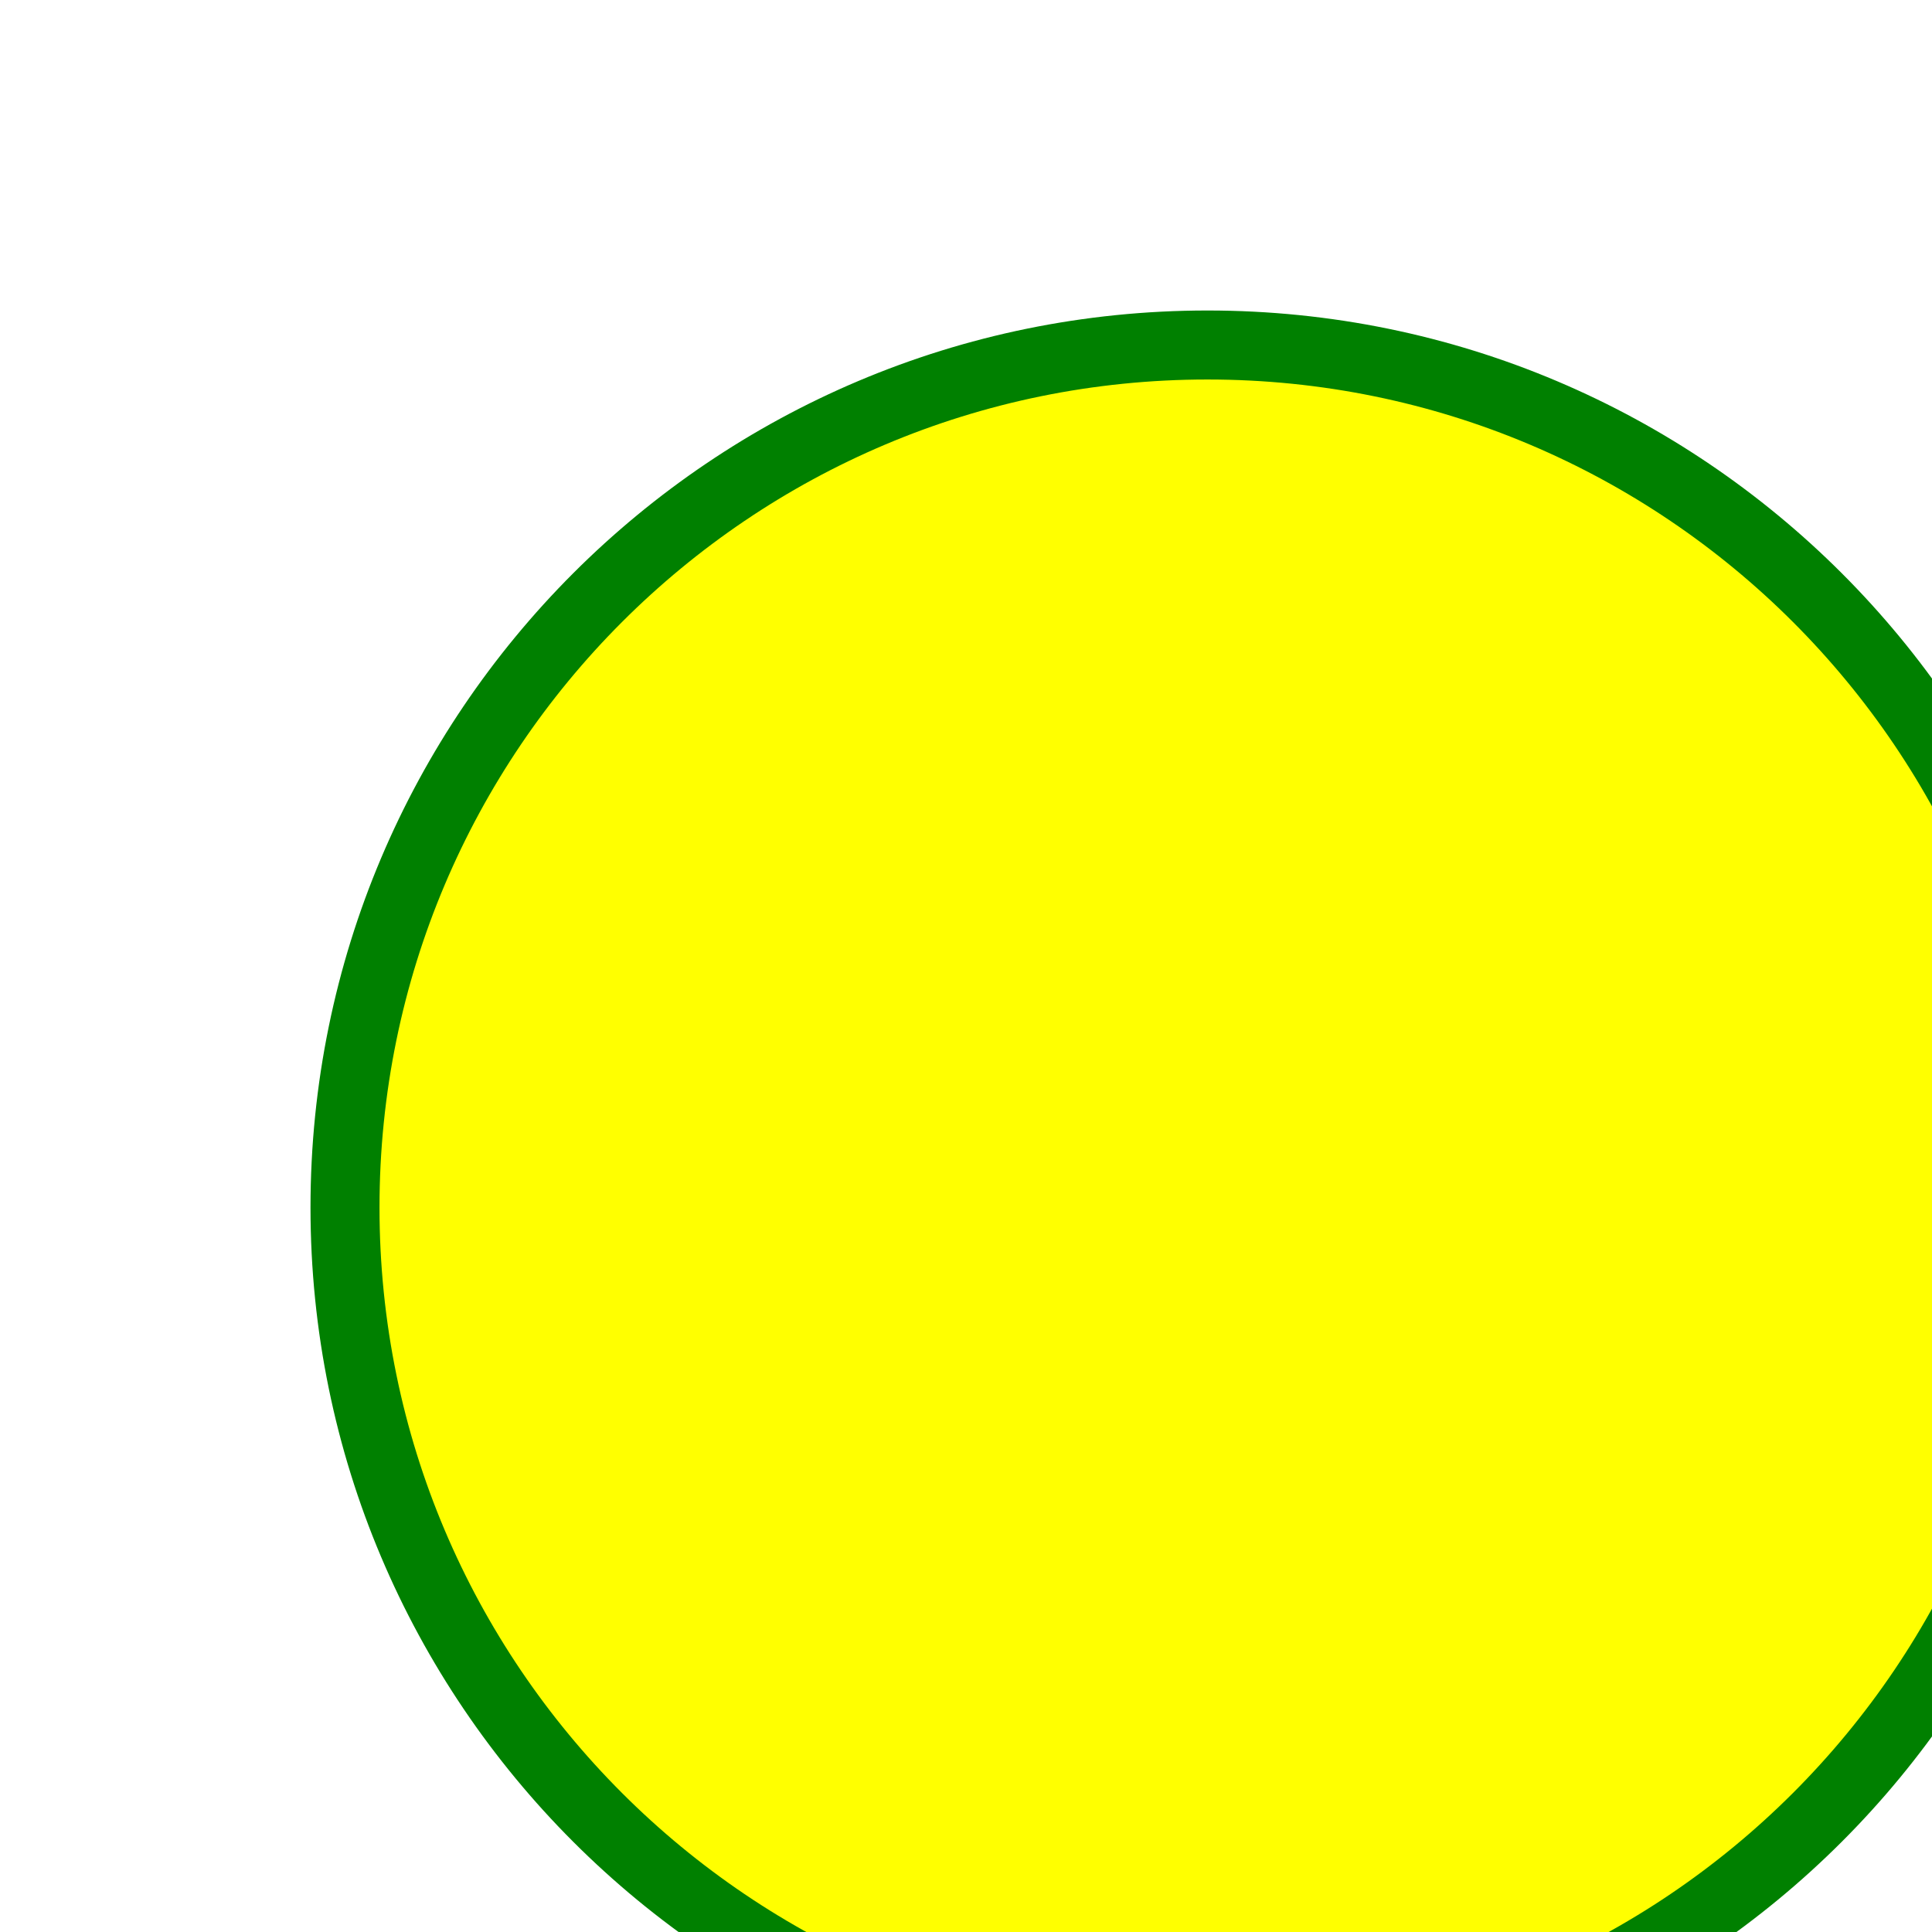
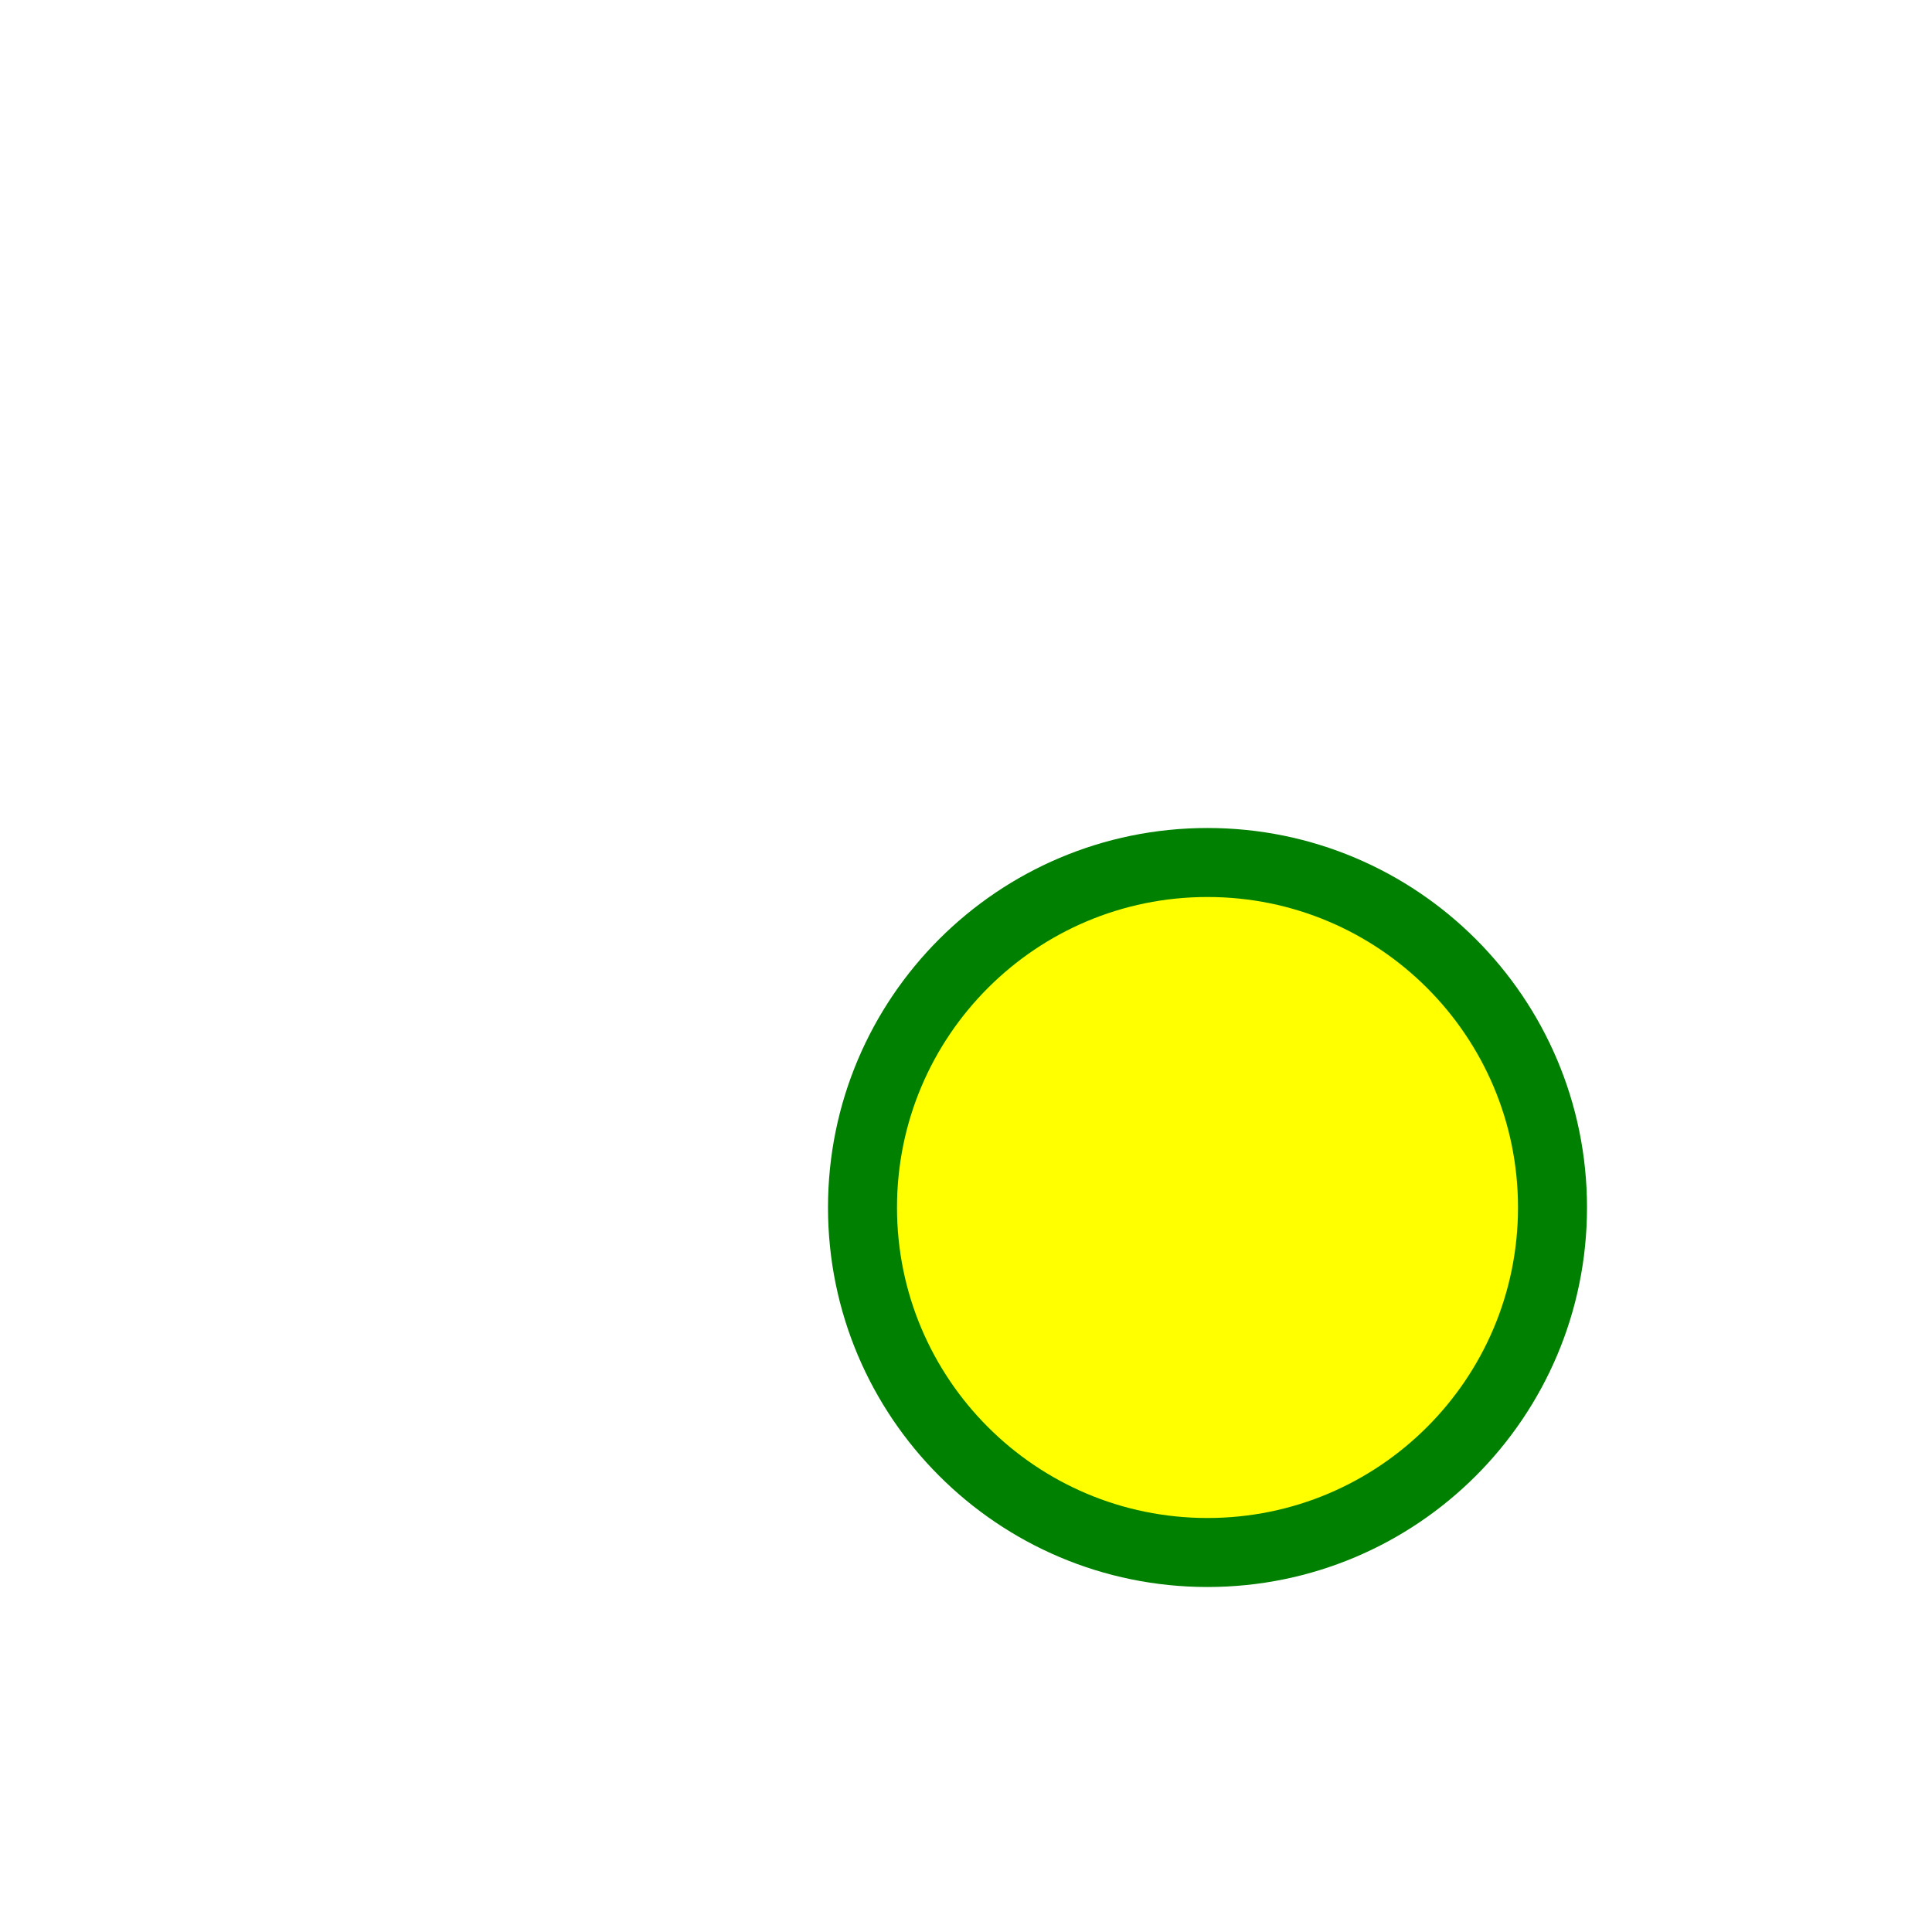
<svg xmlns="http://www.w3.org/2000/svg" width="100px" height="100px" viewBox="0 0 112 112" version="1.1" preserveAspectRatio="xMidYMid">
-   <circle cx="70" cy="70" r="50" stroke="green" stroke-width="4" fill="yellow" />
+   <circle cx="70" cy="70" r="20" stroke="green" stroke-width="4" fill="yellow" />
</svg>
